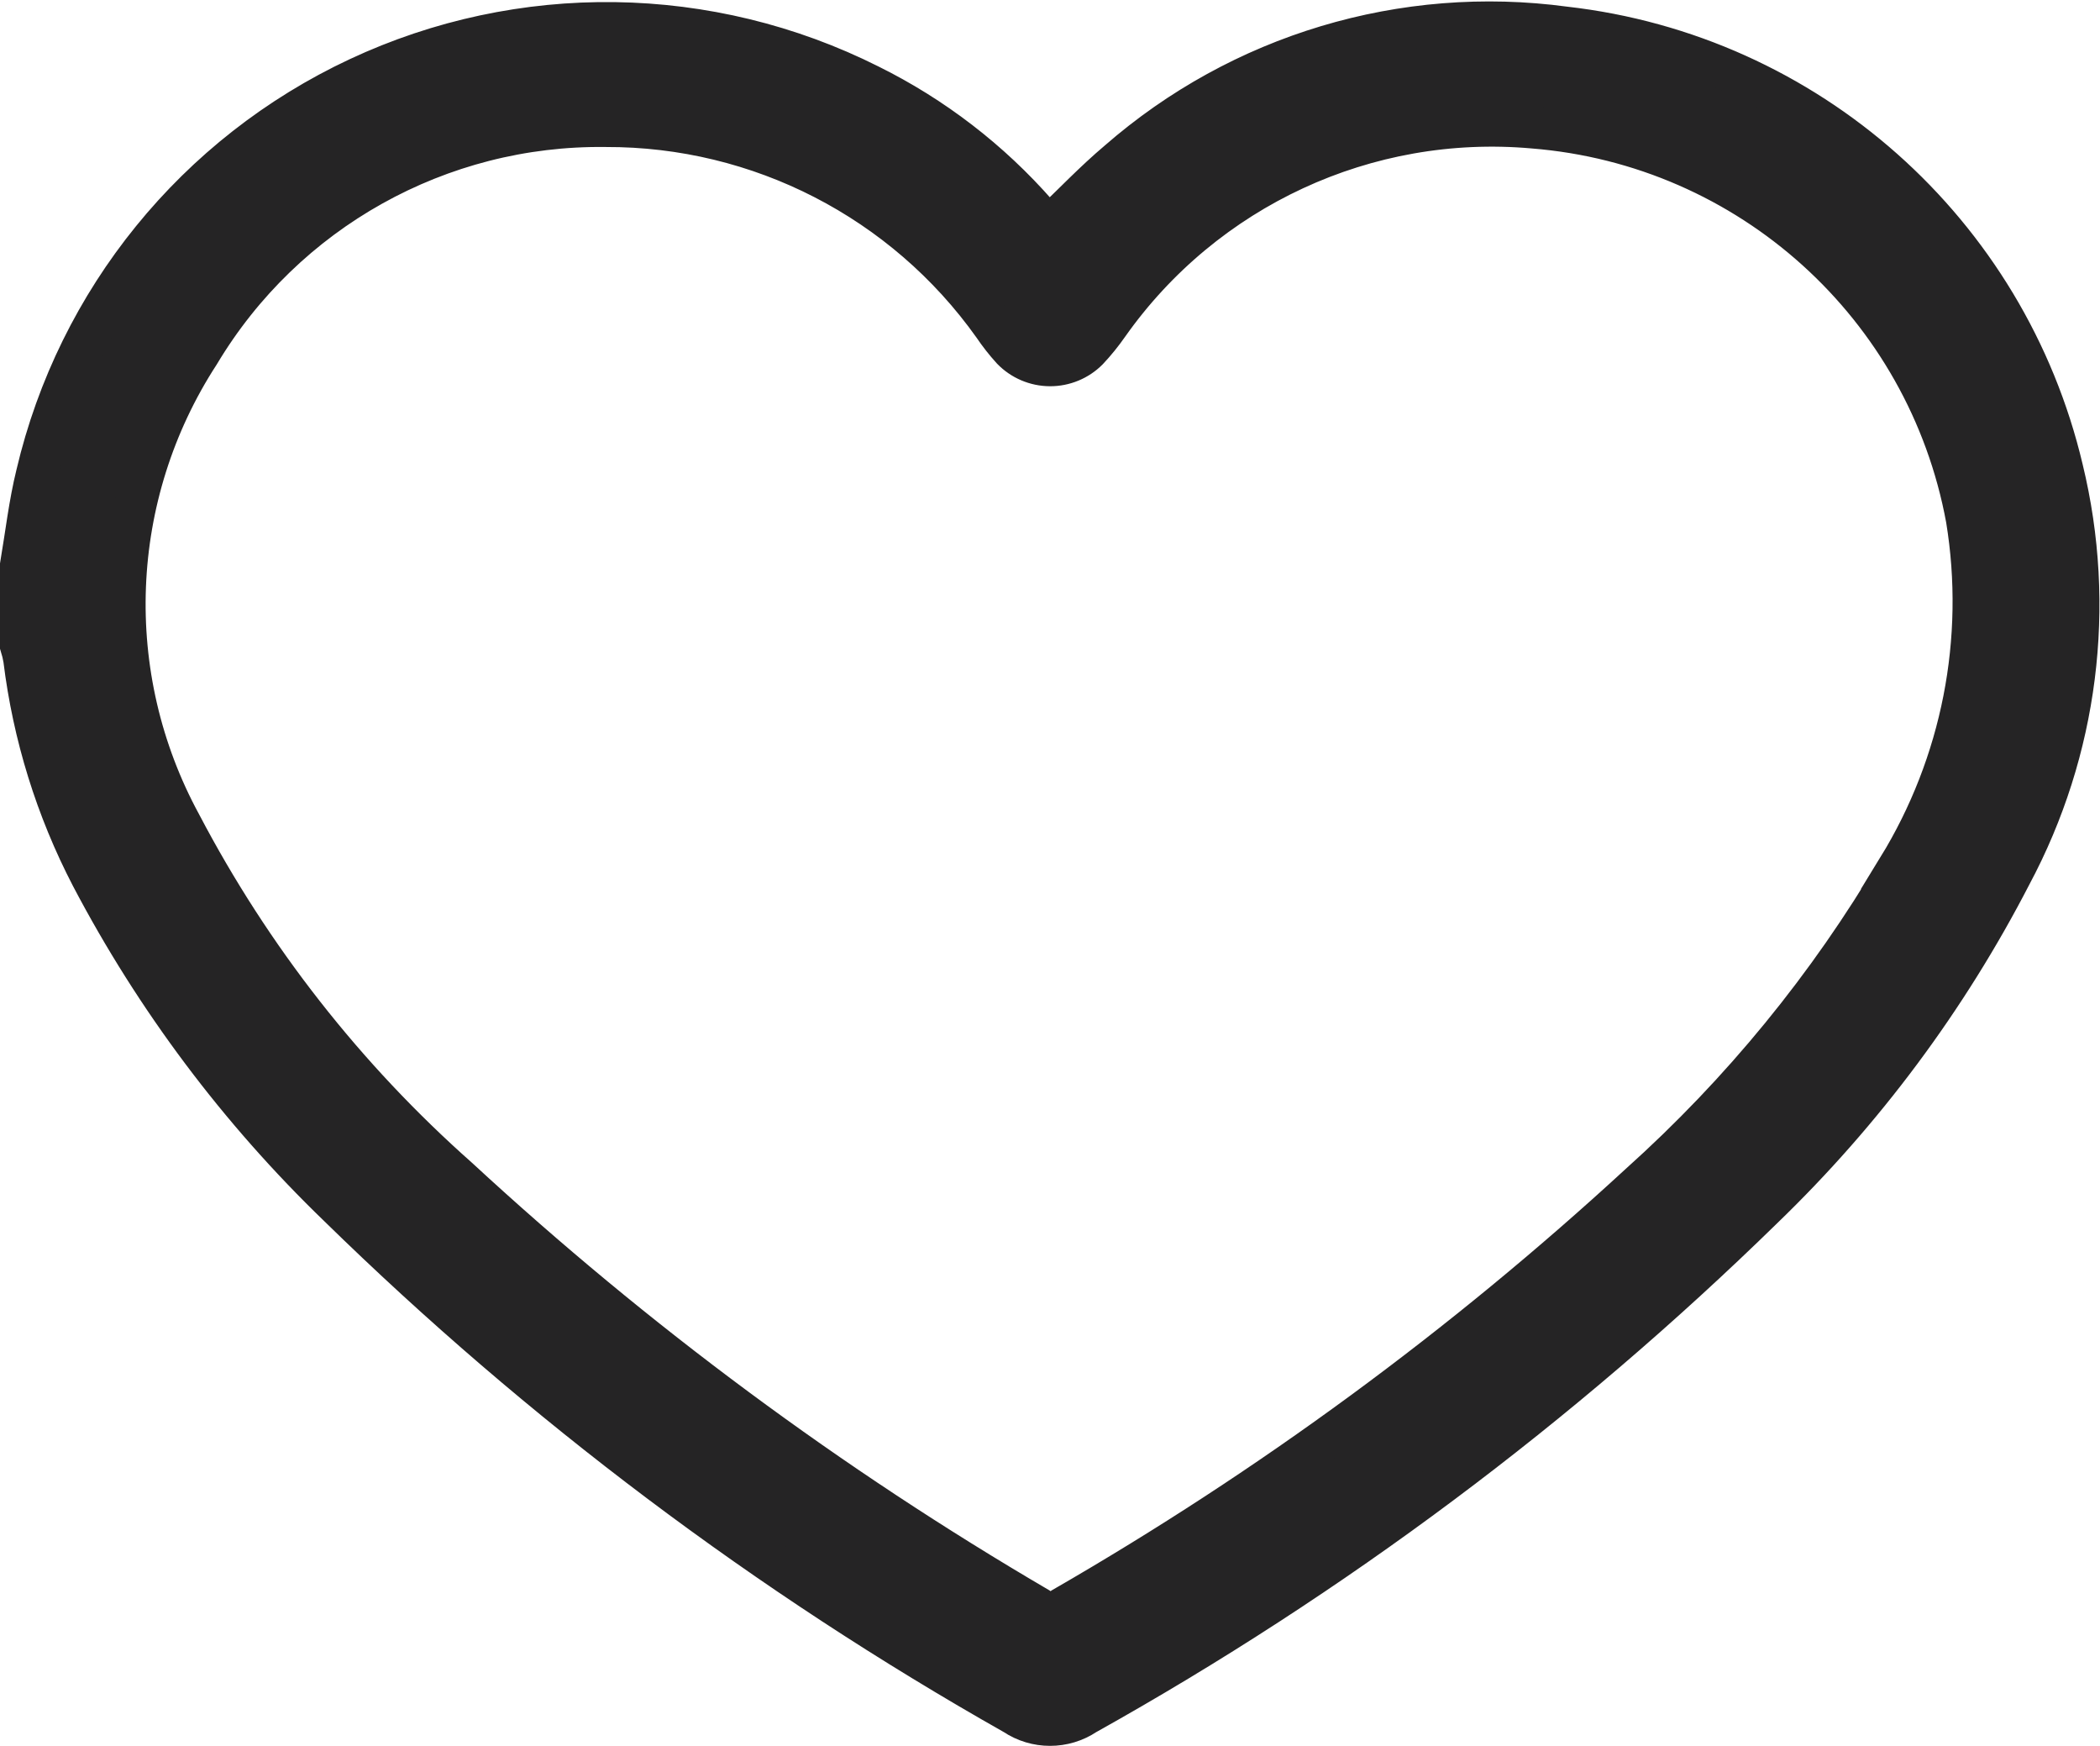
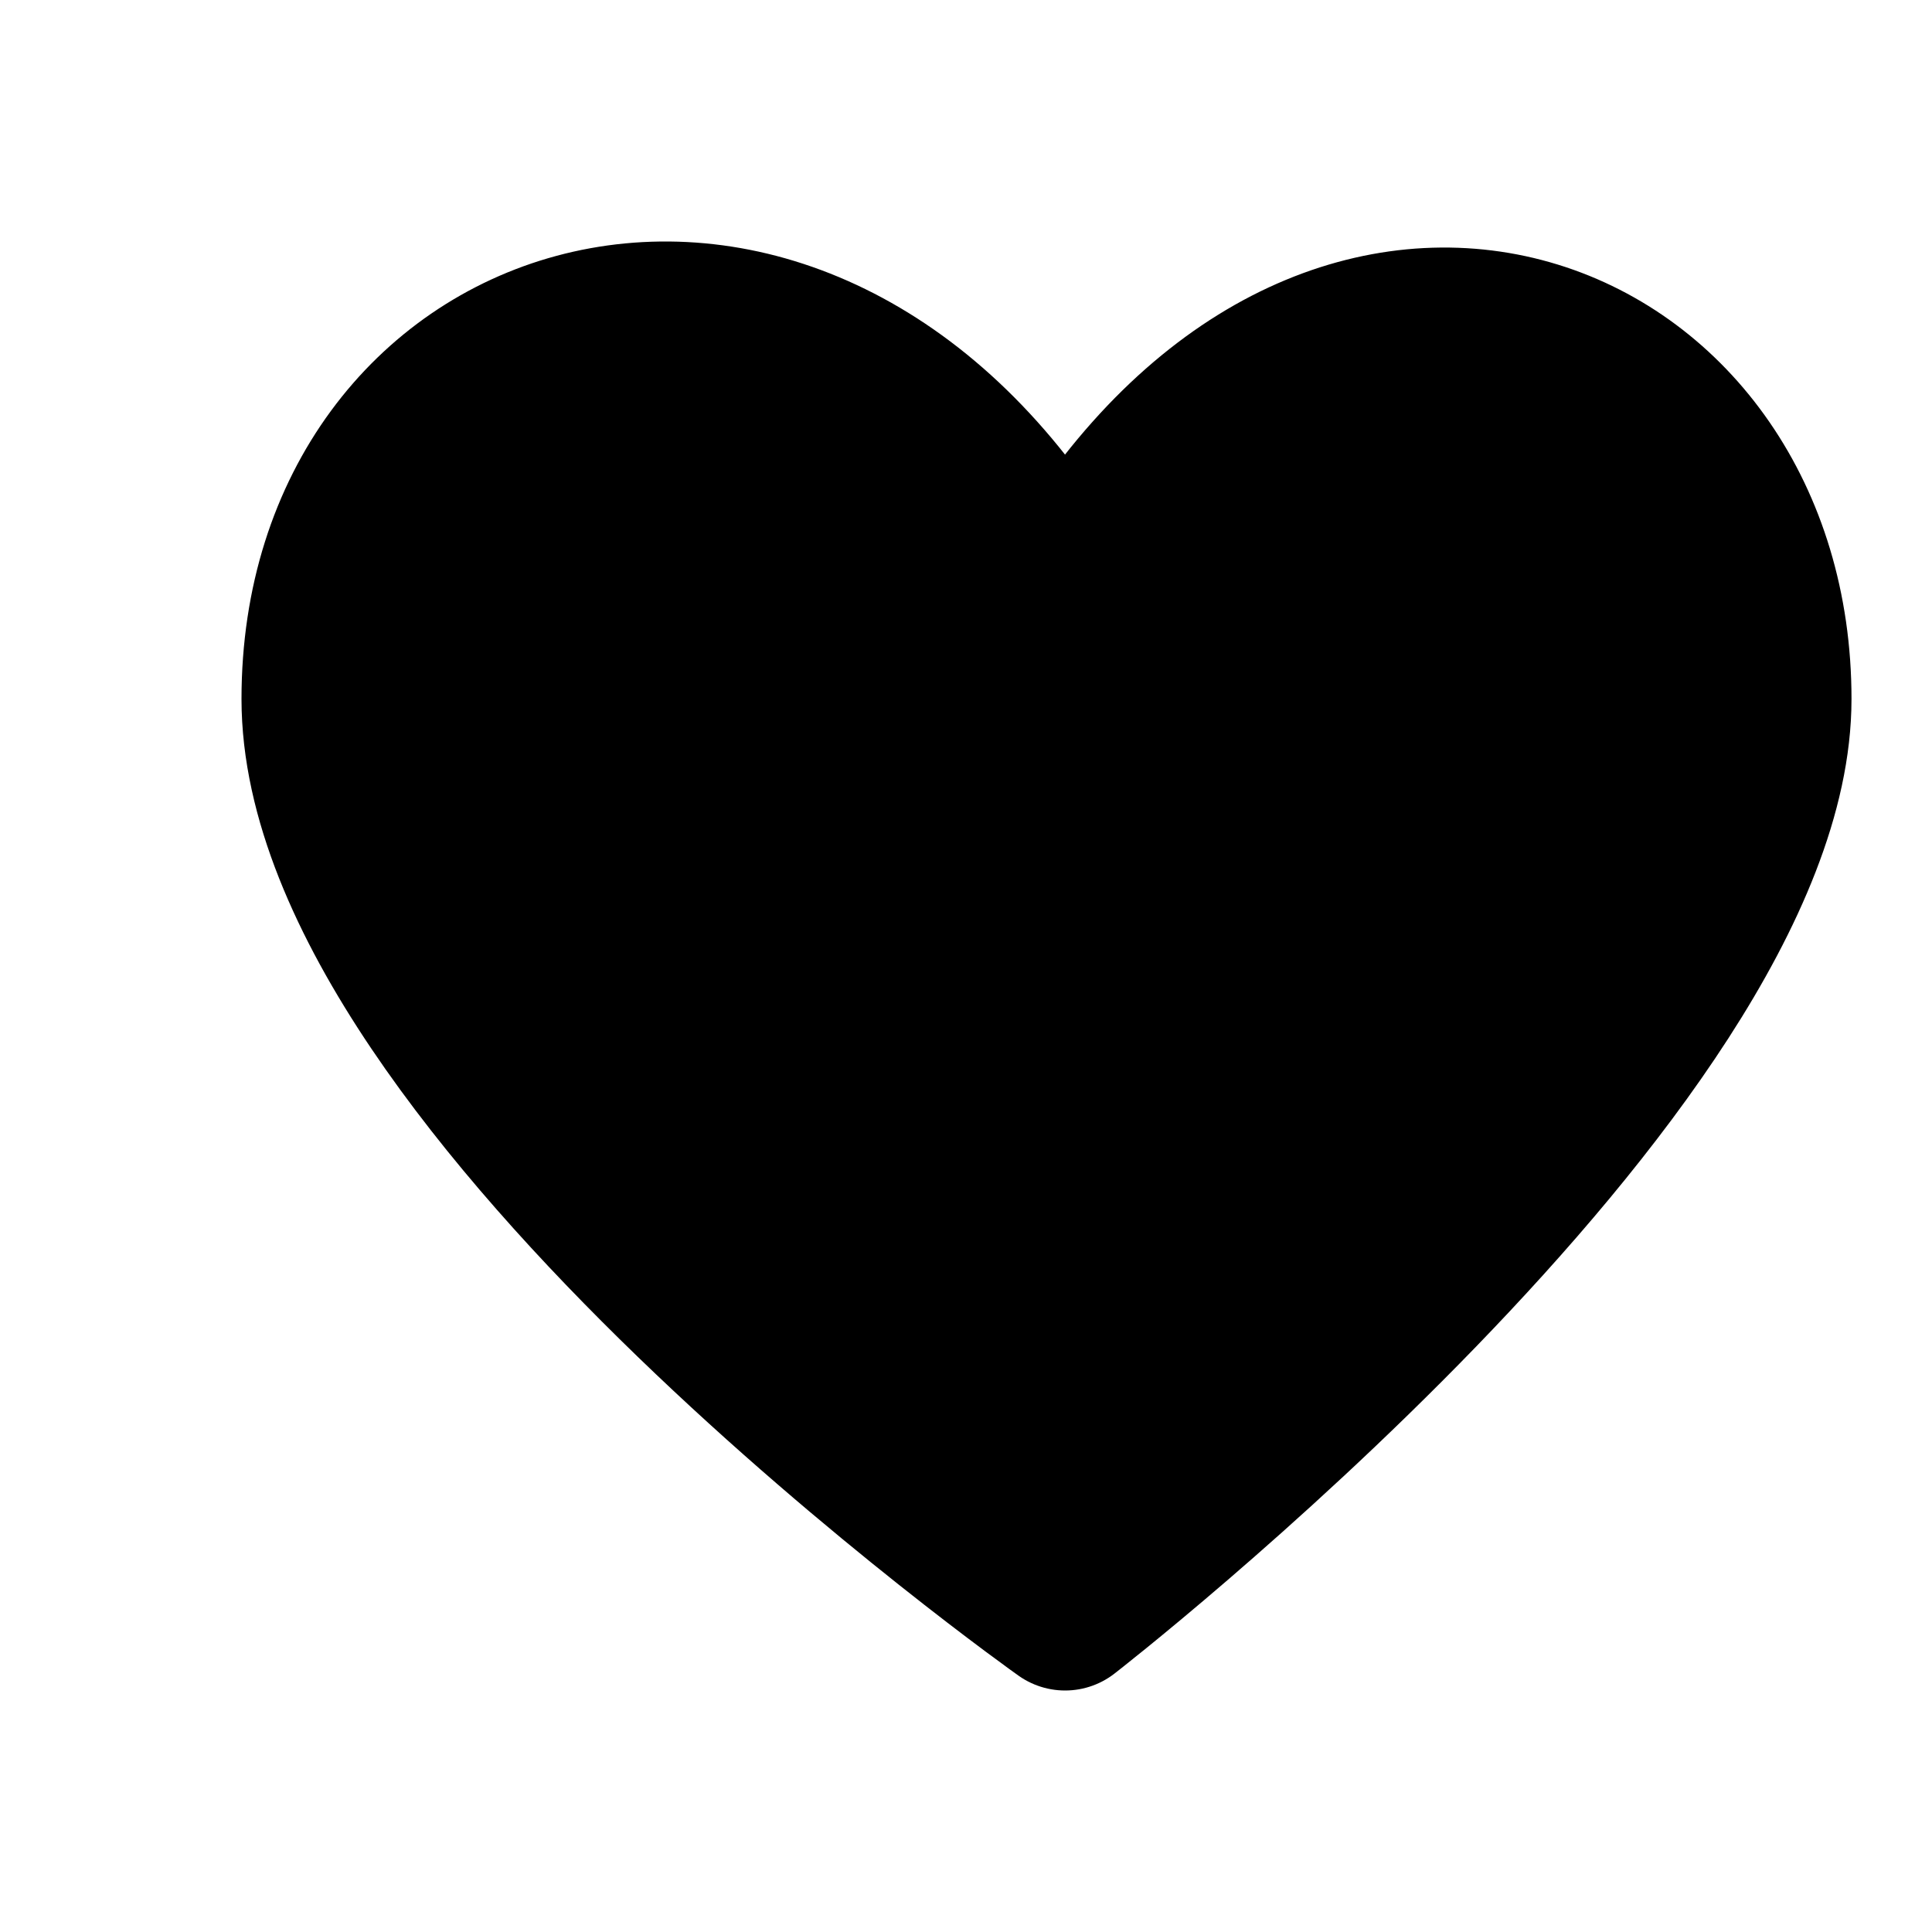
- <svg xmlns="http://www.w3.org/2000/svg" width="25.192" height="20.938" viewBox="0 0 25.192 20.938">
-   <g id="Group_964" data-name="Group 964" transform="translate(0.25 0.255)">
-     <path id="Path_10" data-name="Path 10" d="M1054.771,709.9a6.939,6.939,0,0,0-5.971-5.3,6.768,6.768,0,0,0-5.354,1.607c-.286.241-.546.515-.818.774a.13.13,0,0,1-.042-.019c-.041-.04-.079-.08-.117-.122a6.521,6.521,0,0,0-2.012-1.547,7.022,7.022,0,0,0-9.986,4.669c-.088.357-.129.724-.191,1.088v.964a1.209,1.209,0,0,1,.039.163,7.677,7.677,0,0,0,.809,2.607,15.531,15.531,0,0,0,2.966,3.954,39.163,39.163,0,0,0,8.106,6.092.765.765,0,0,0,.853,0,38.44,38.44,0,0,0,8.123-6.068,15.323,15.323,0,0,0,2.978-4A6.871,6.871,0,0,0,1054.771,709.9Zm-1.969,4.785a15.95,15.95,0,0,1-3.1,3.789,38.819,38.819,0,0,1-6.919,5.081.251.251,0,0,1-.3,0,40.037,40.037,0,0,1-6.958-5.152,14.946,14.946,0,0,1-3.326-4.245,5.521,5.521,0,0,1,.22-5.649,5.6,5.6,0,0,1,4.877-2.724,5.685,5.685,0,0,1,4.653,2.392,2.508,2.508,0,0,0,.223.284.636.636,0,0,0,.908.005,2.656,2.656,0,0,0,.243-.3,5.633,5.633,0,0,1,5.1-2.363,5.752,5.752,0,0,1,5.2,4.692A6.117,6.117,0,0,1,1052.8,714.685Z" transform="translate(-1030.28 -704.527)" fill="#252425" stroke="#252425" stroke-width="0.5" />
-   </g>
+ <svg xmlns="http://www.w3.org/2000/svg" width="800px" height="800px" viewBox="0 0 24 24" fill="none">
+   <path d="M12.769 6.705C9.538 2.019 4 3.902 4 8.683C4 13.463 13.231 20 13.231 20C13.231 20 22 13.2 22 8.683C22 4.165 16.923 2.019 13.692 6.705L13.231 7.079L12.769 6.705Z" fill="#000000" stroke="#000000" stroke-width="2" stroke-linecap="round" stroke-linejoin="round" />
</svg>
